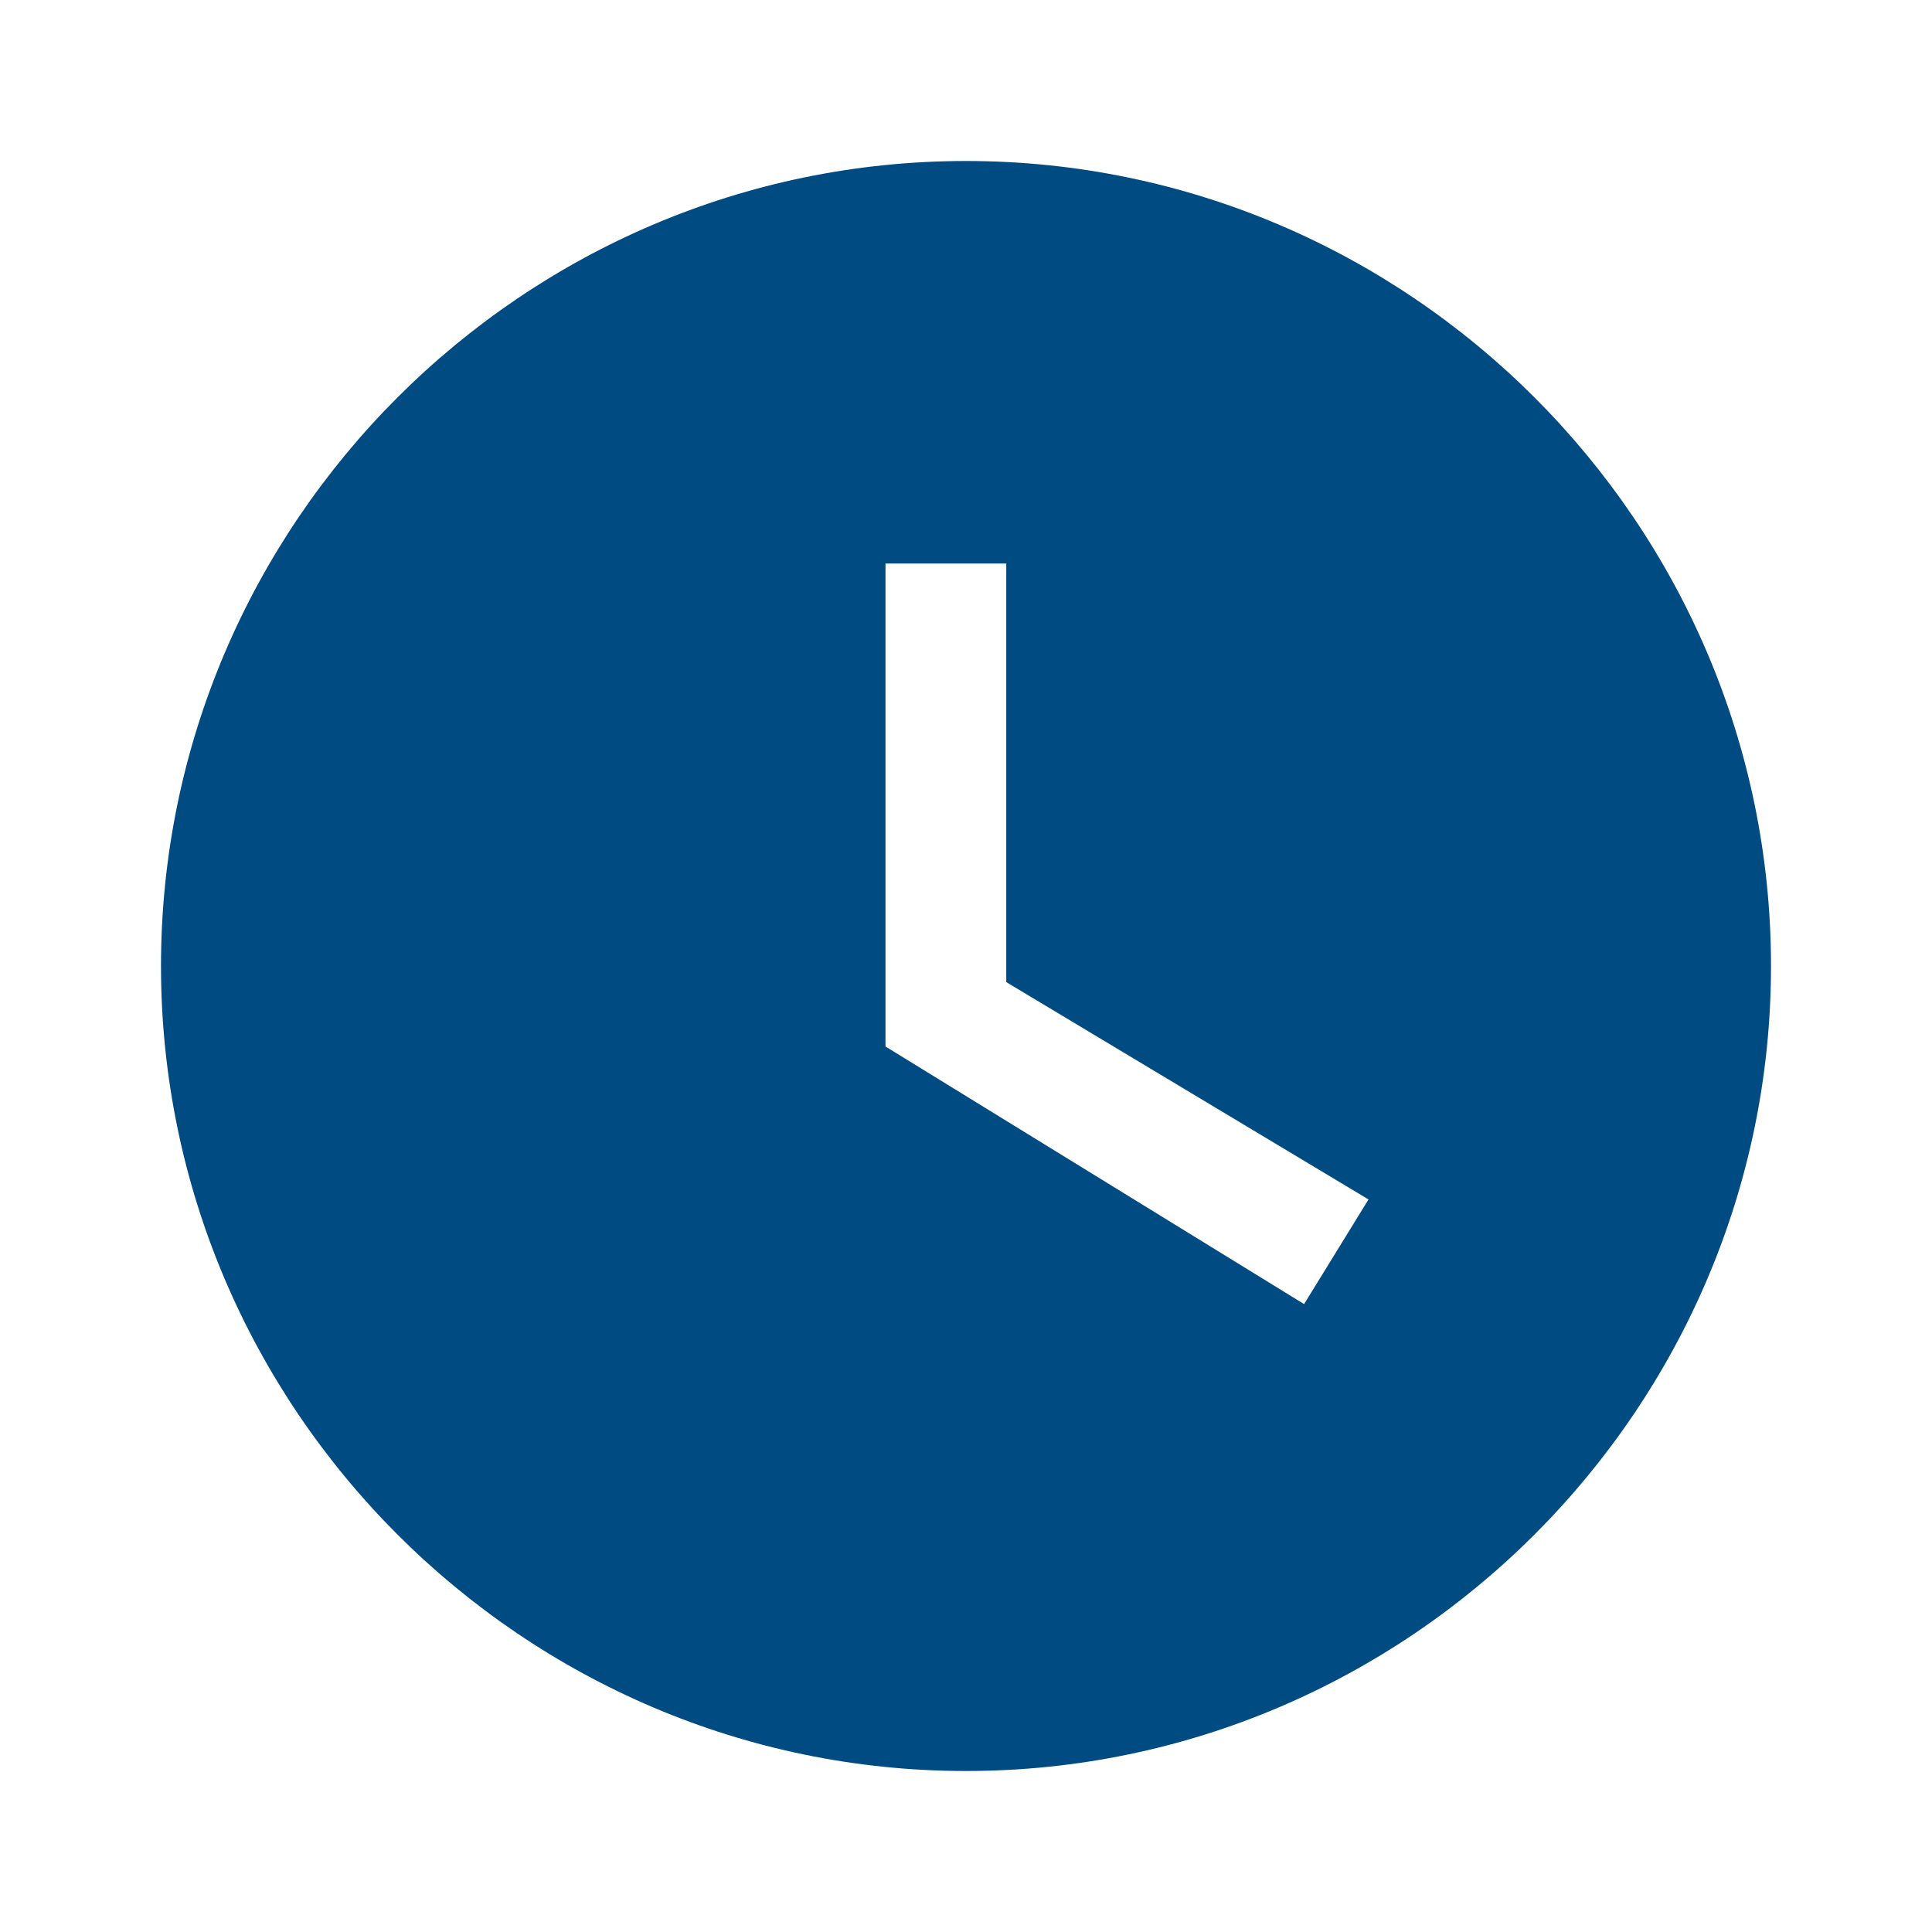
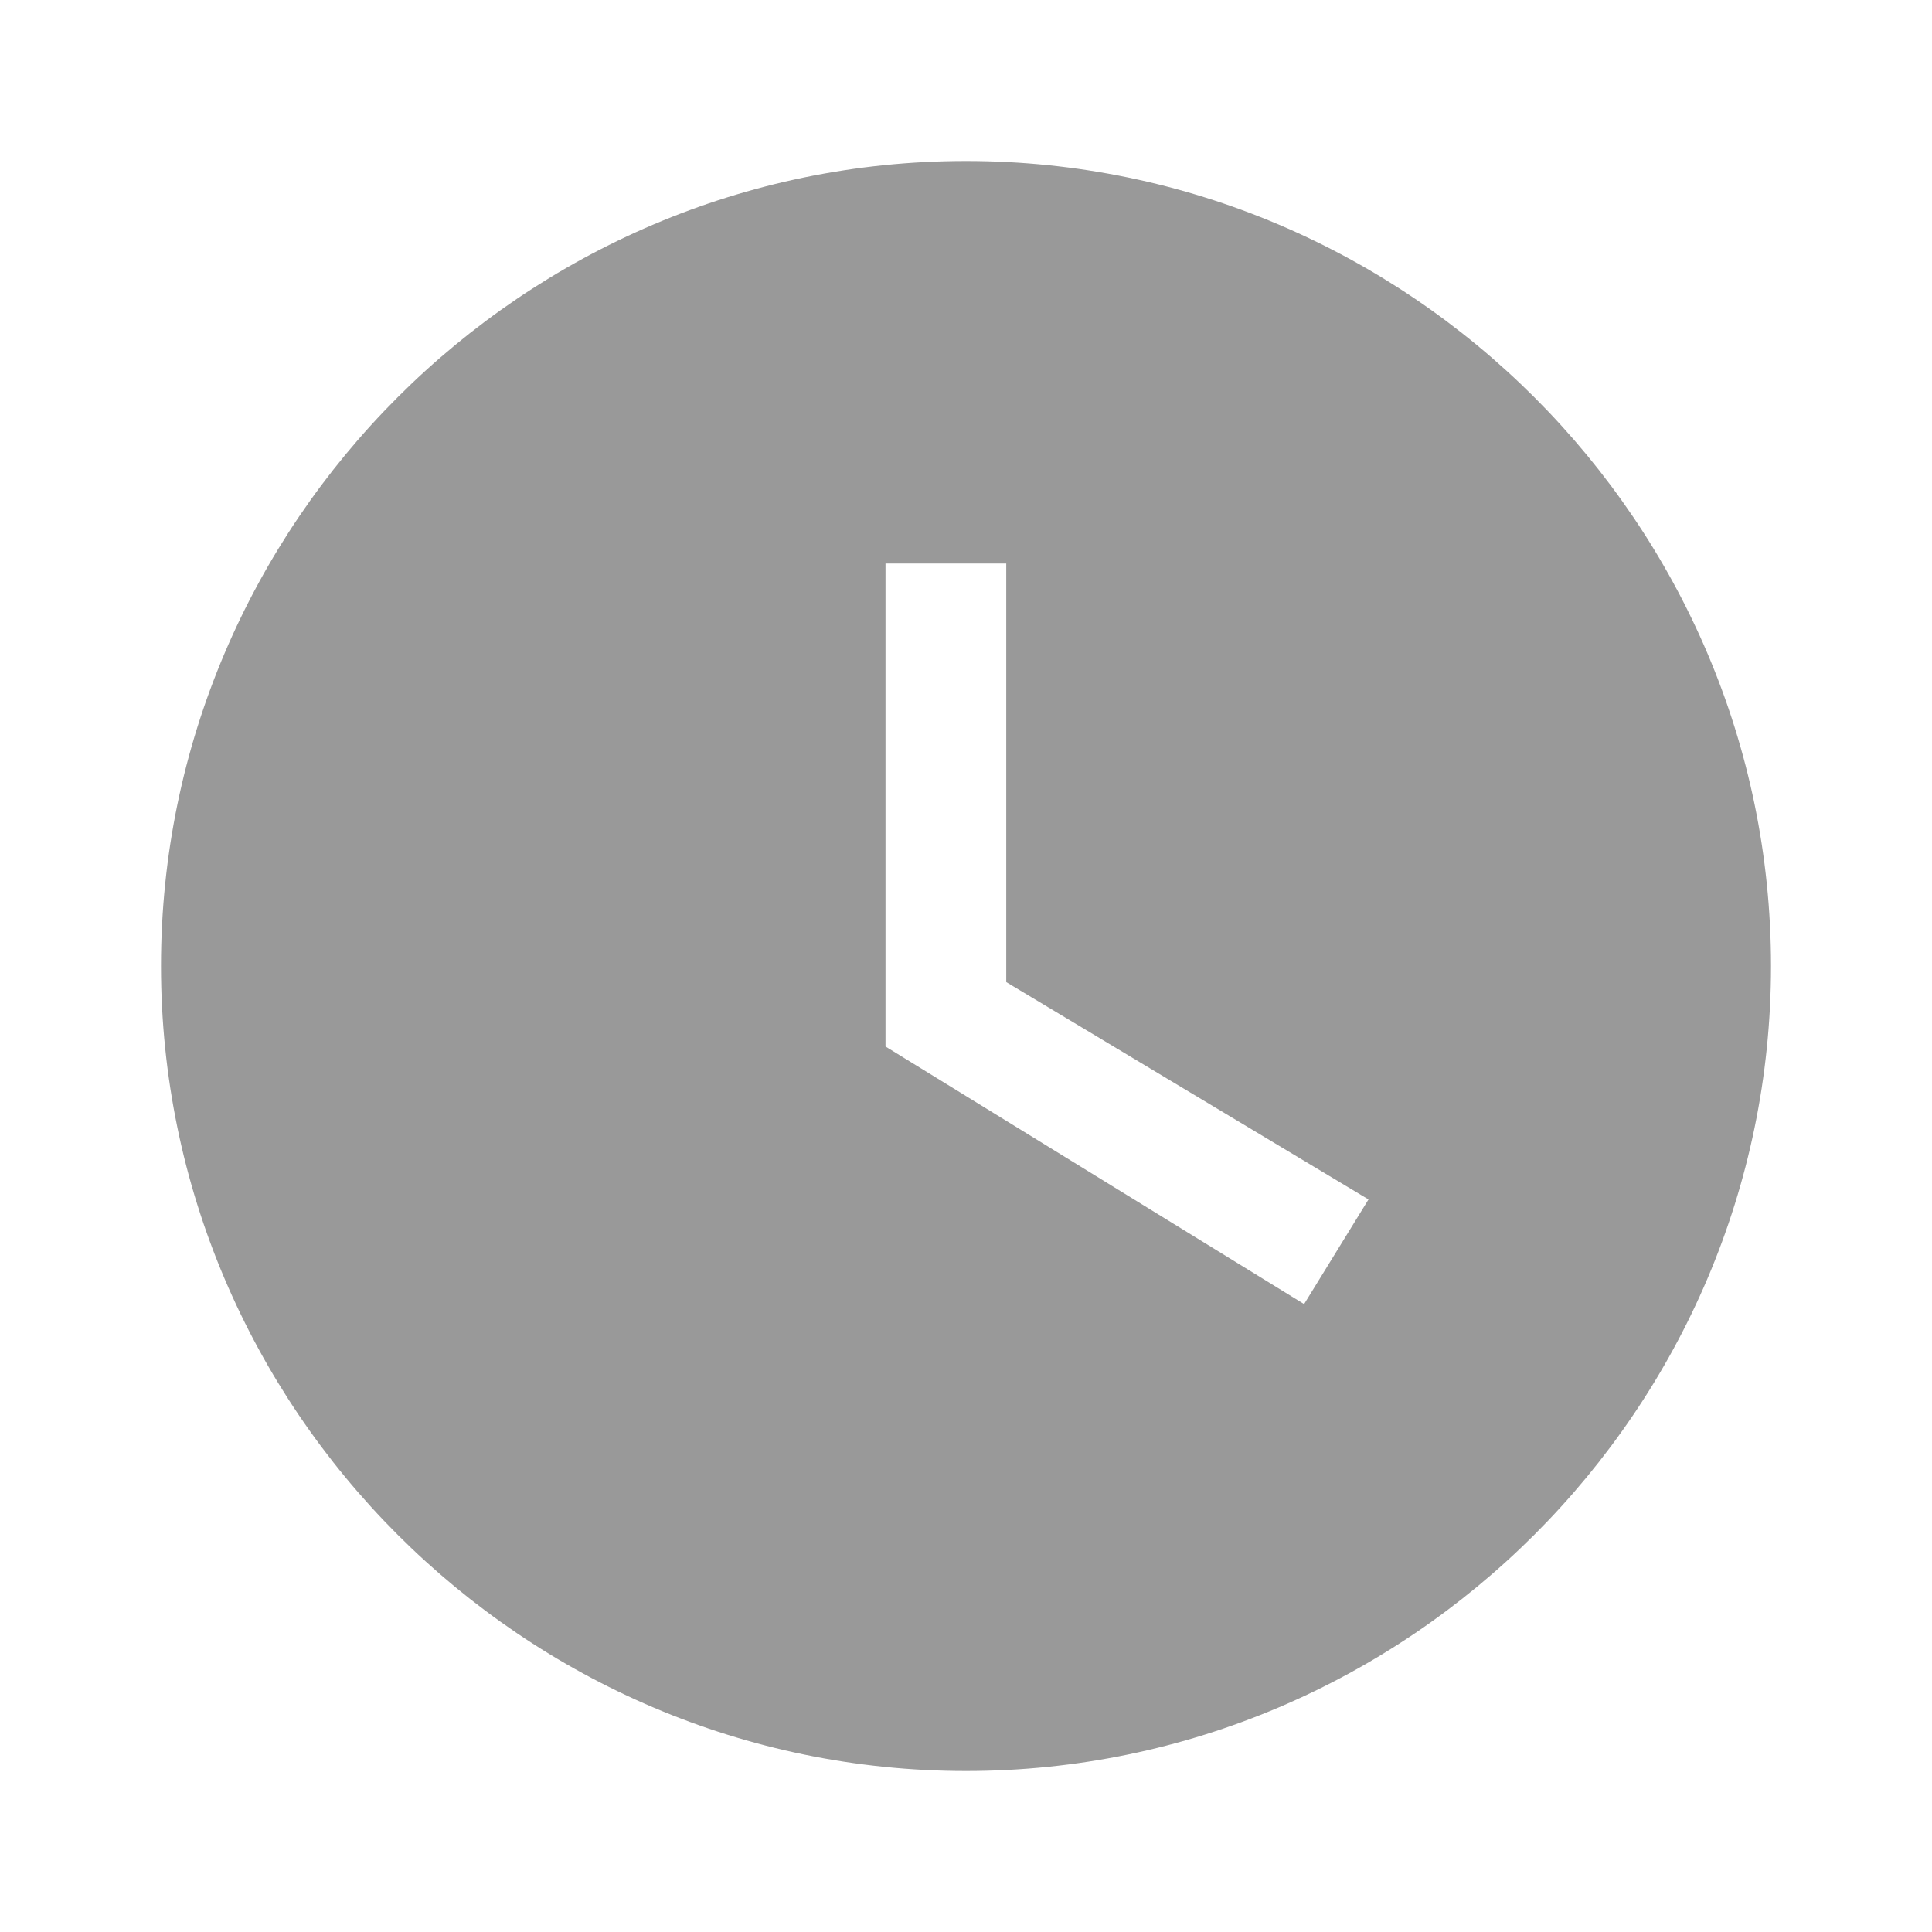
<svg xmlns="http://www.w3.org/2000/svg" xmlns:xlink="http://www.w3.org/1999/xlink" version="1.1" id="Camada_1" x="0px" y="0px" viewBox="0 0 24 24" enable-background="new 0 0 24 24" xml:space="preserve">
  <g>
    <defs>
      <rect id="SVGID_1_" width="24" height="24" />
    </defs>
    <clipPath id="SVGID_2_">
      <use xlink:href="#SVGID_1_" overflow="visible" />
    </clipPath>
-     <path clip-path="url(#SVGID_2_)" fill="#004B81" d="M12,2C6.5,2,2,6.5,2,12s4.5,10,10,10s10-4.5,10-10S17.5,2,12,2z M16.2,16.2   L11,13V7h1.5v5.2l4.5,2.7C17,14.9,16.2,16.2,16.2,16.2z" />
+     <path clip-path="url(#SVGID_2_)" fill="#999999" d="M12,2C6.5,2,2,6.5,2,12s4.5,10,10,10s10-4.5,10-10S17.5,2,12,2z M16.2,16.2   L11,13V7h1.5v5.2l4.5,2.7C17,14.9,16.2,16.2,16.2,16.2z" />
  </g>
</svg>
